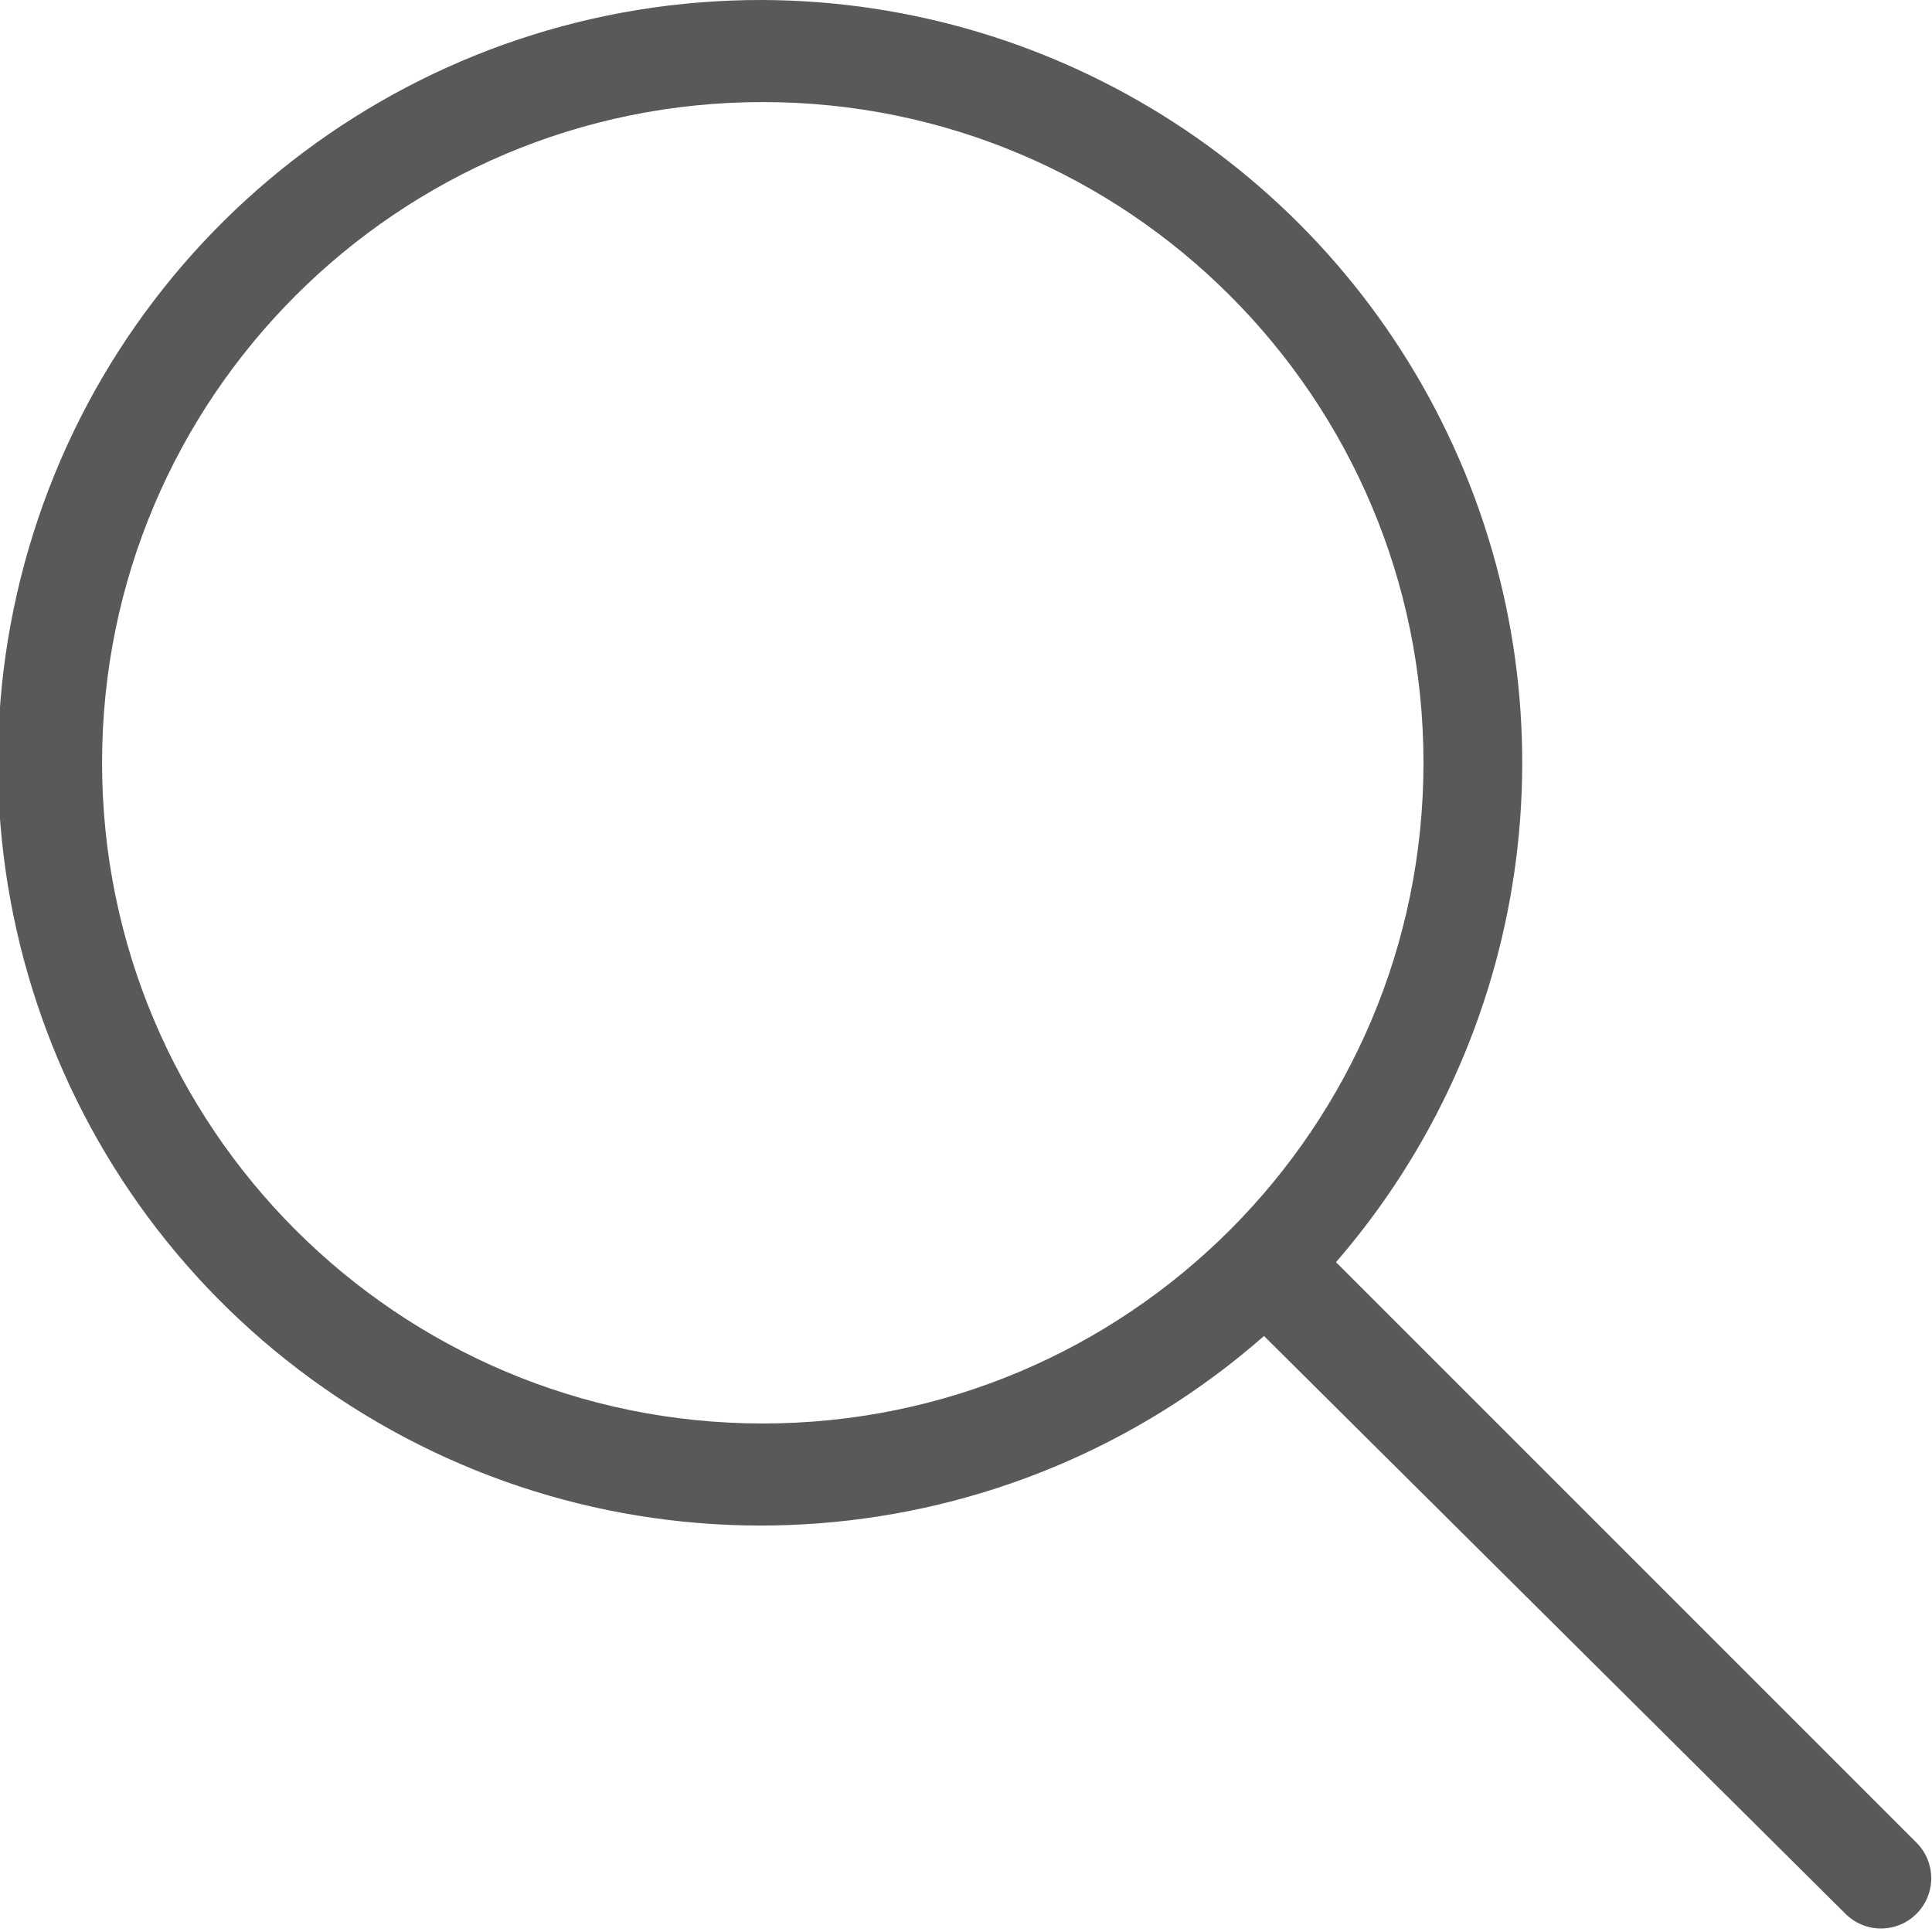
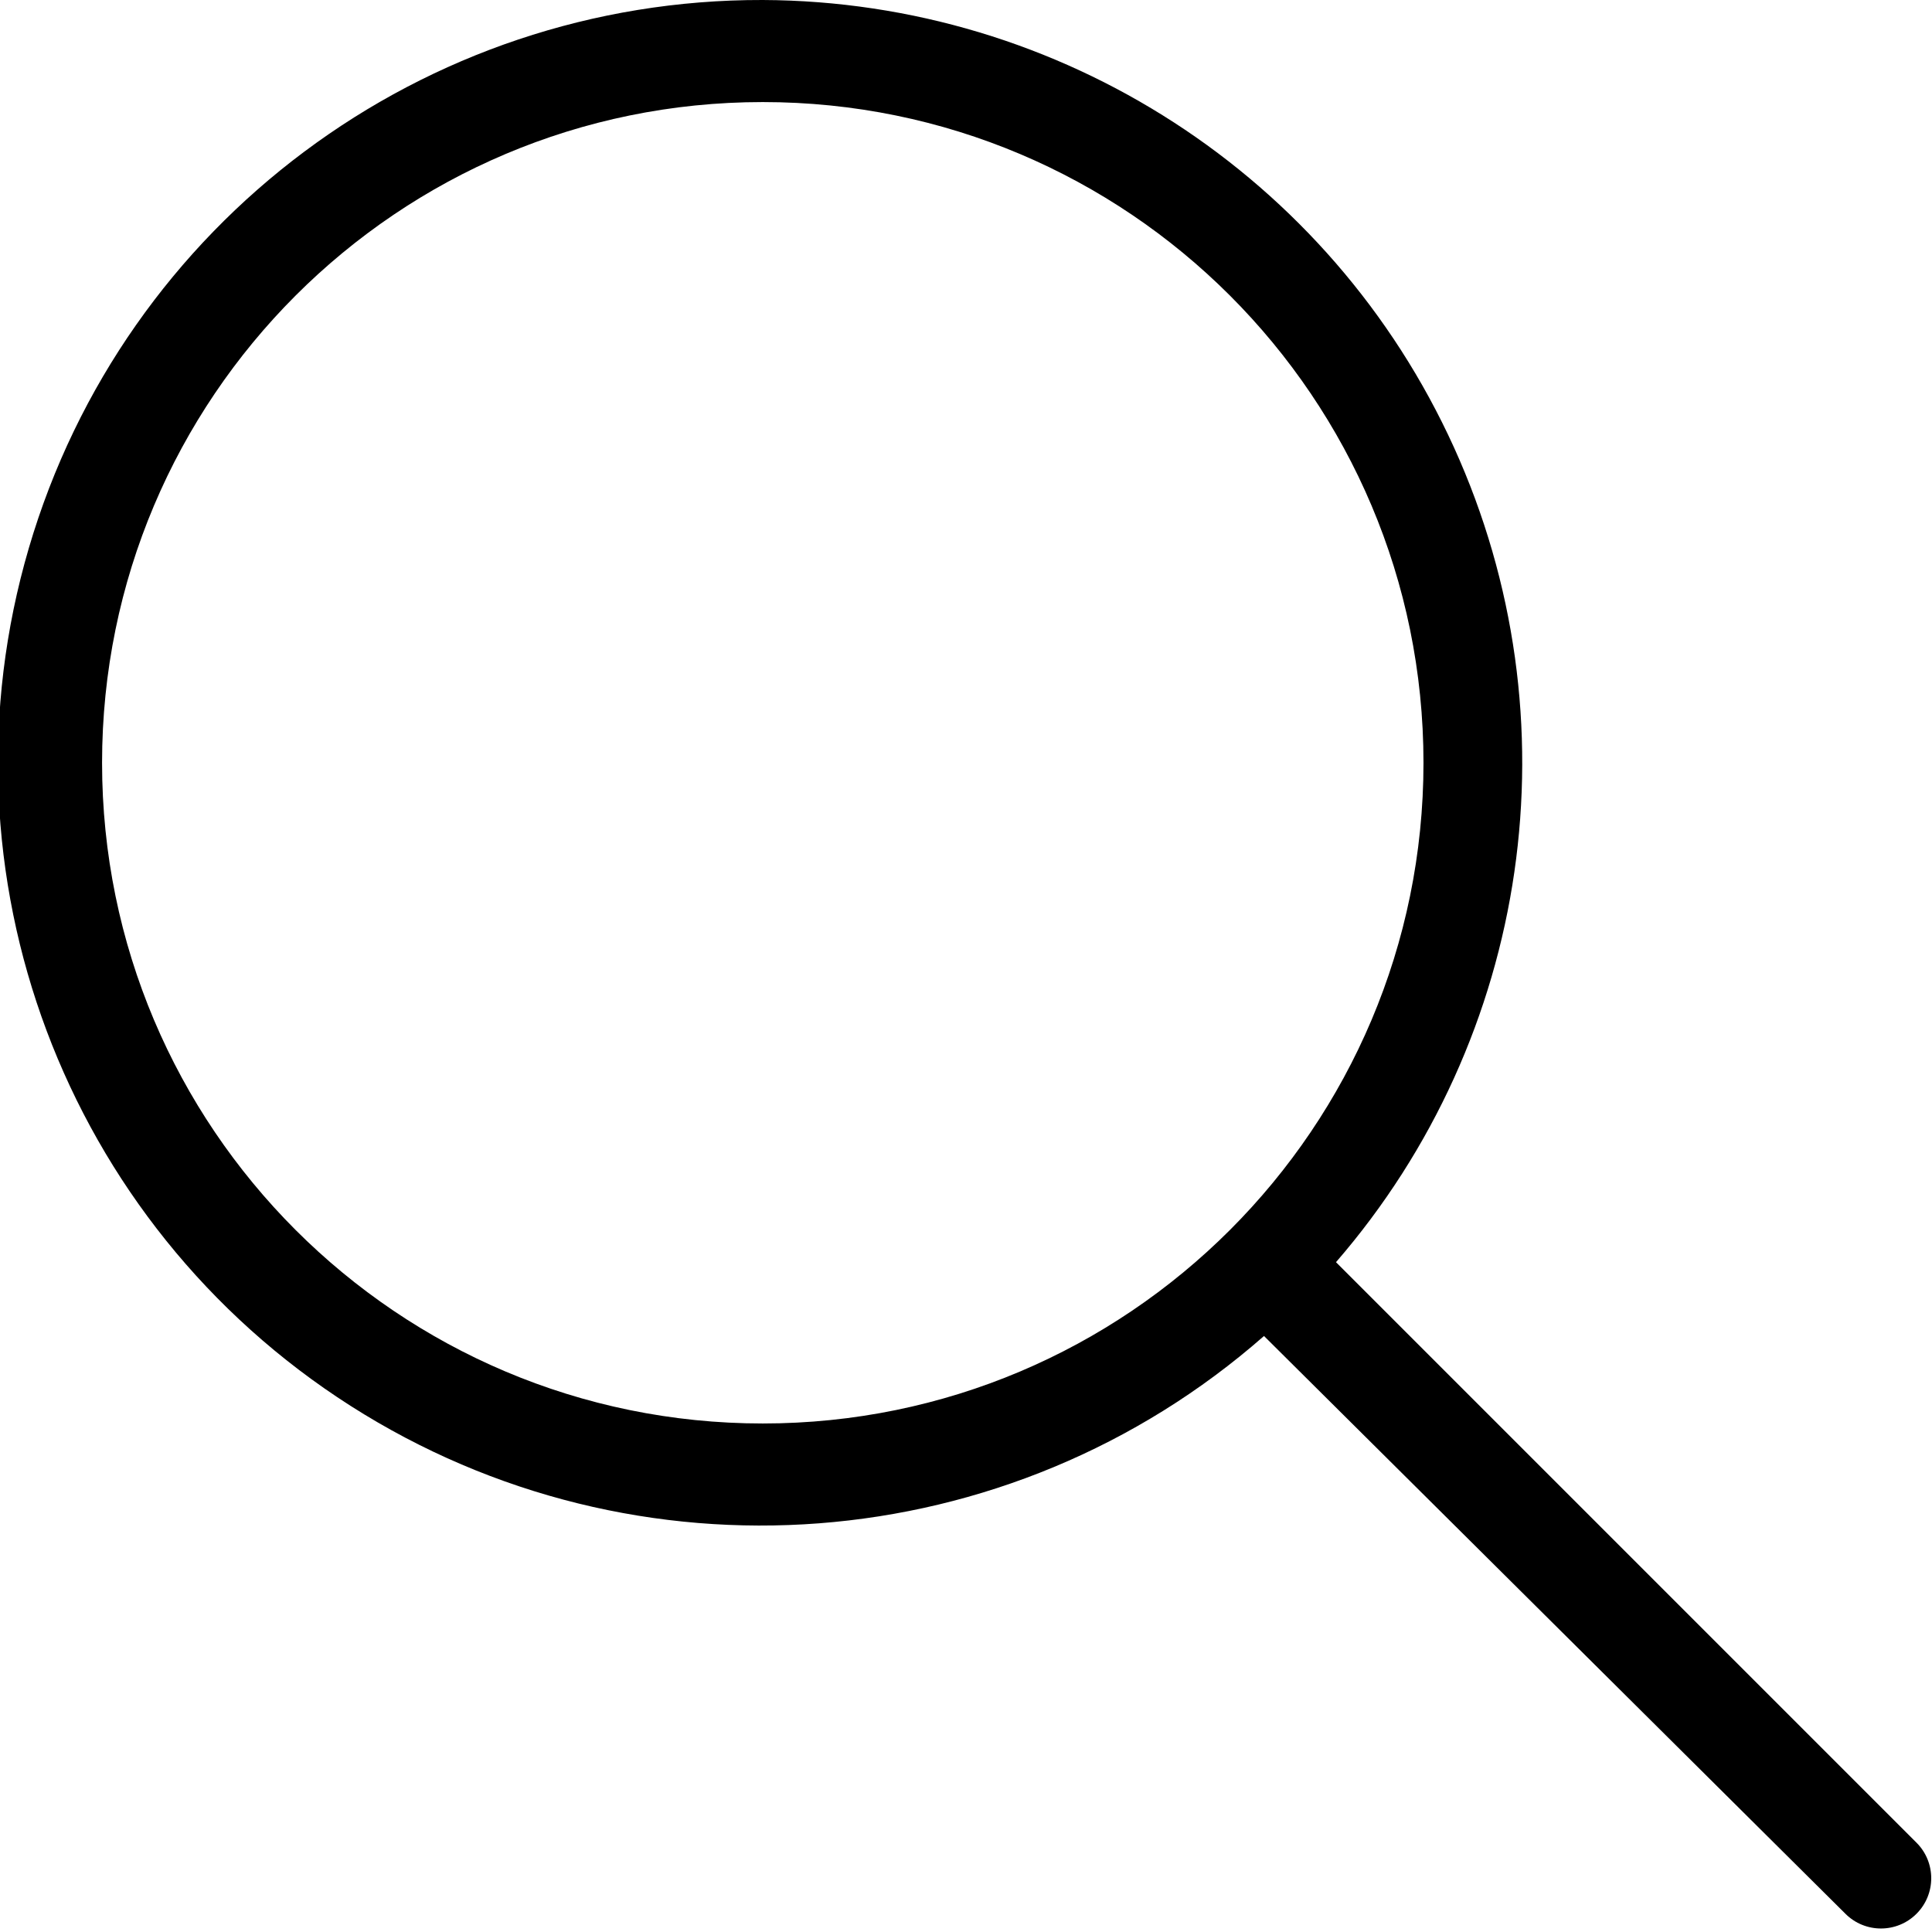
<svg xmlns="http://www.w3.org/2000/svg" viewBox="0 0 21.2 21.2">
-   <defs>
-     <style>.cls-1{fill:#58595b;}</style>
-   </defs>
+   <defs />
  <g id="Layer_2" data-name="Layer 2">
    <g id="guides">
-       <path class="cls-1" d="M8.37,0a8.37,8.37,0,1,0,5.5,14.66L20.25,21a.55.55,0,0,0,.78-.78l-6.37-6.37A8.37,8.37,0,0,0,8.37,0Zm0,1.12A7.25,7.25,0,1,1,1.12,8.37,7.25,7.25,0,0,1,8.37,1.12Z" />
+       <path d="M8.37,0a8.37,8.37,0,1,0,5.5,14.66L20.25,21a.55.55,0,0,0,.78-.78l-6.37-6.37A8.37,8.37,0,0,0,8.37,0Zm0,1.12A7.25,7.25,0,1,1,1.12,8.37,7.25,7.25,0,0,1,8.37,1.12Z" />
    </g>
  </g>
</svg>
